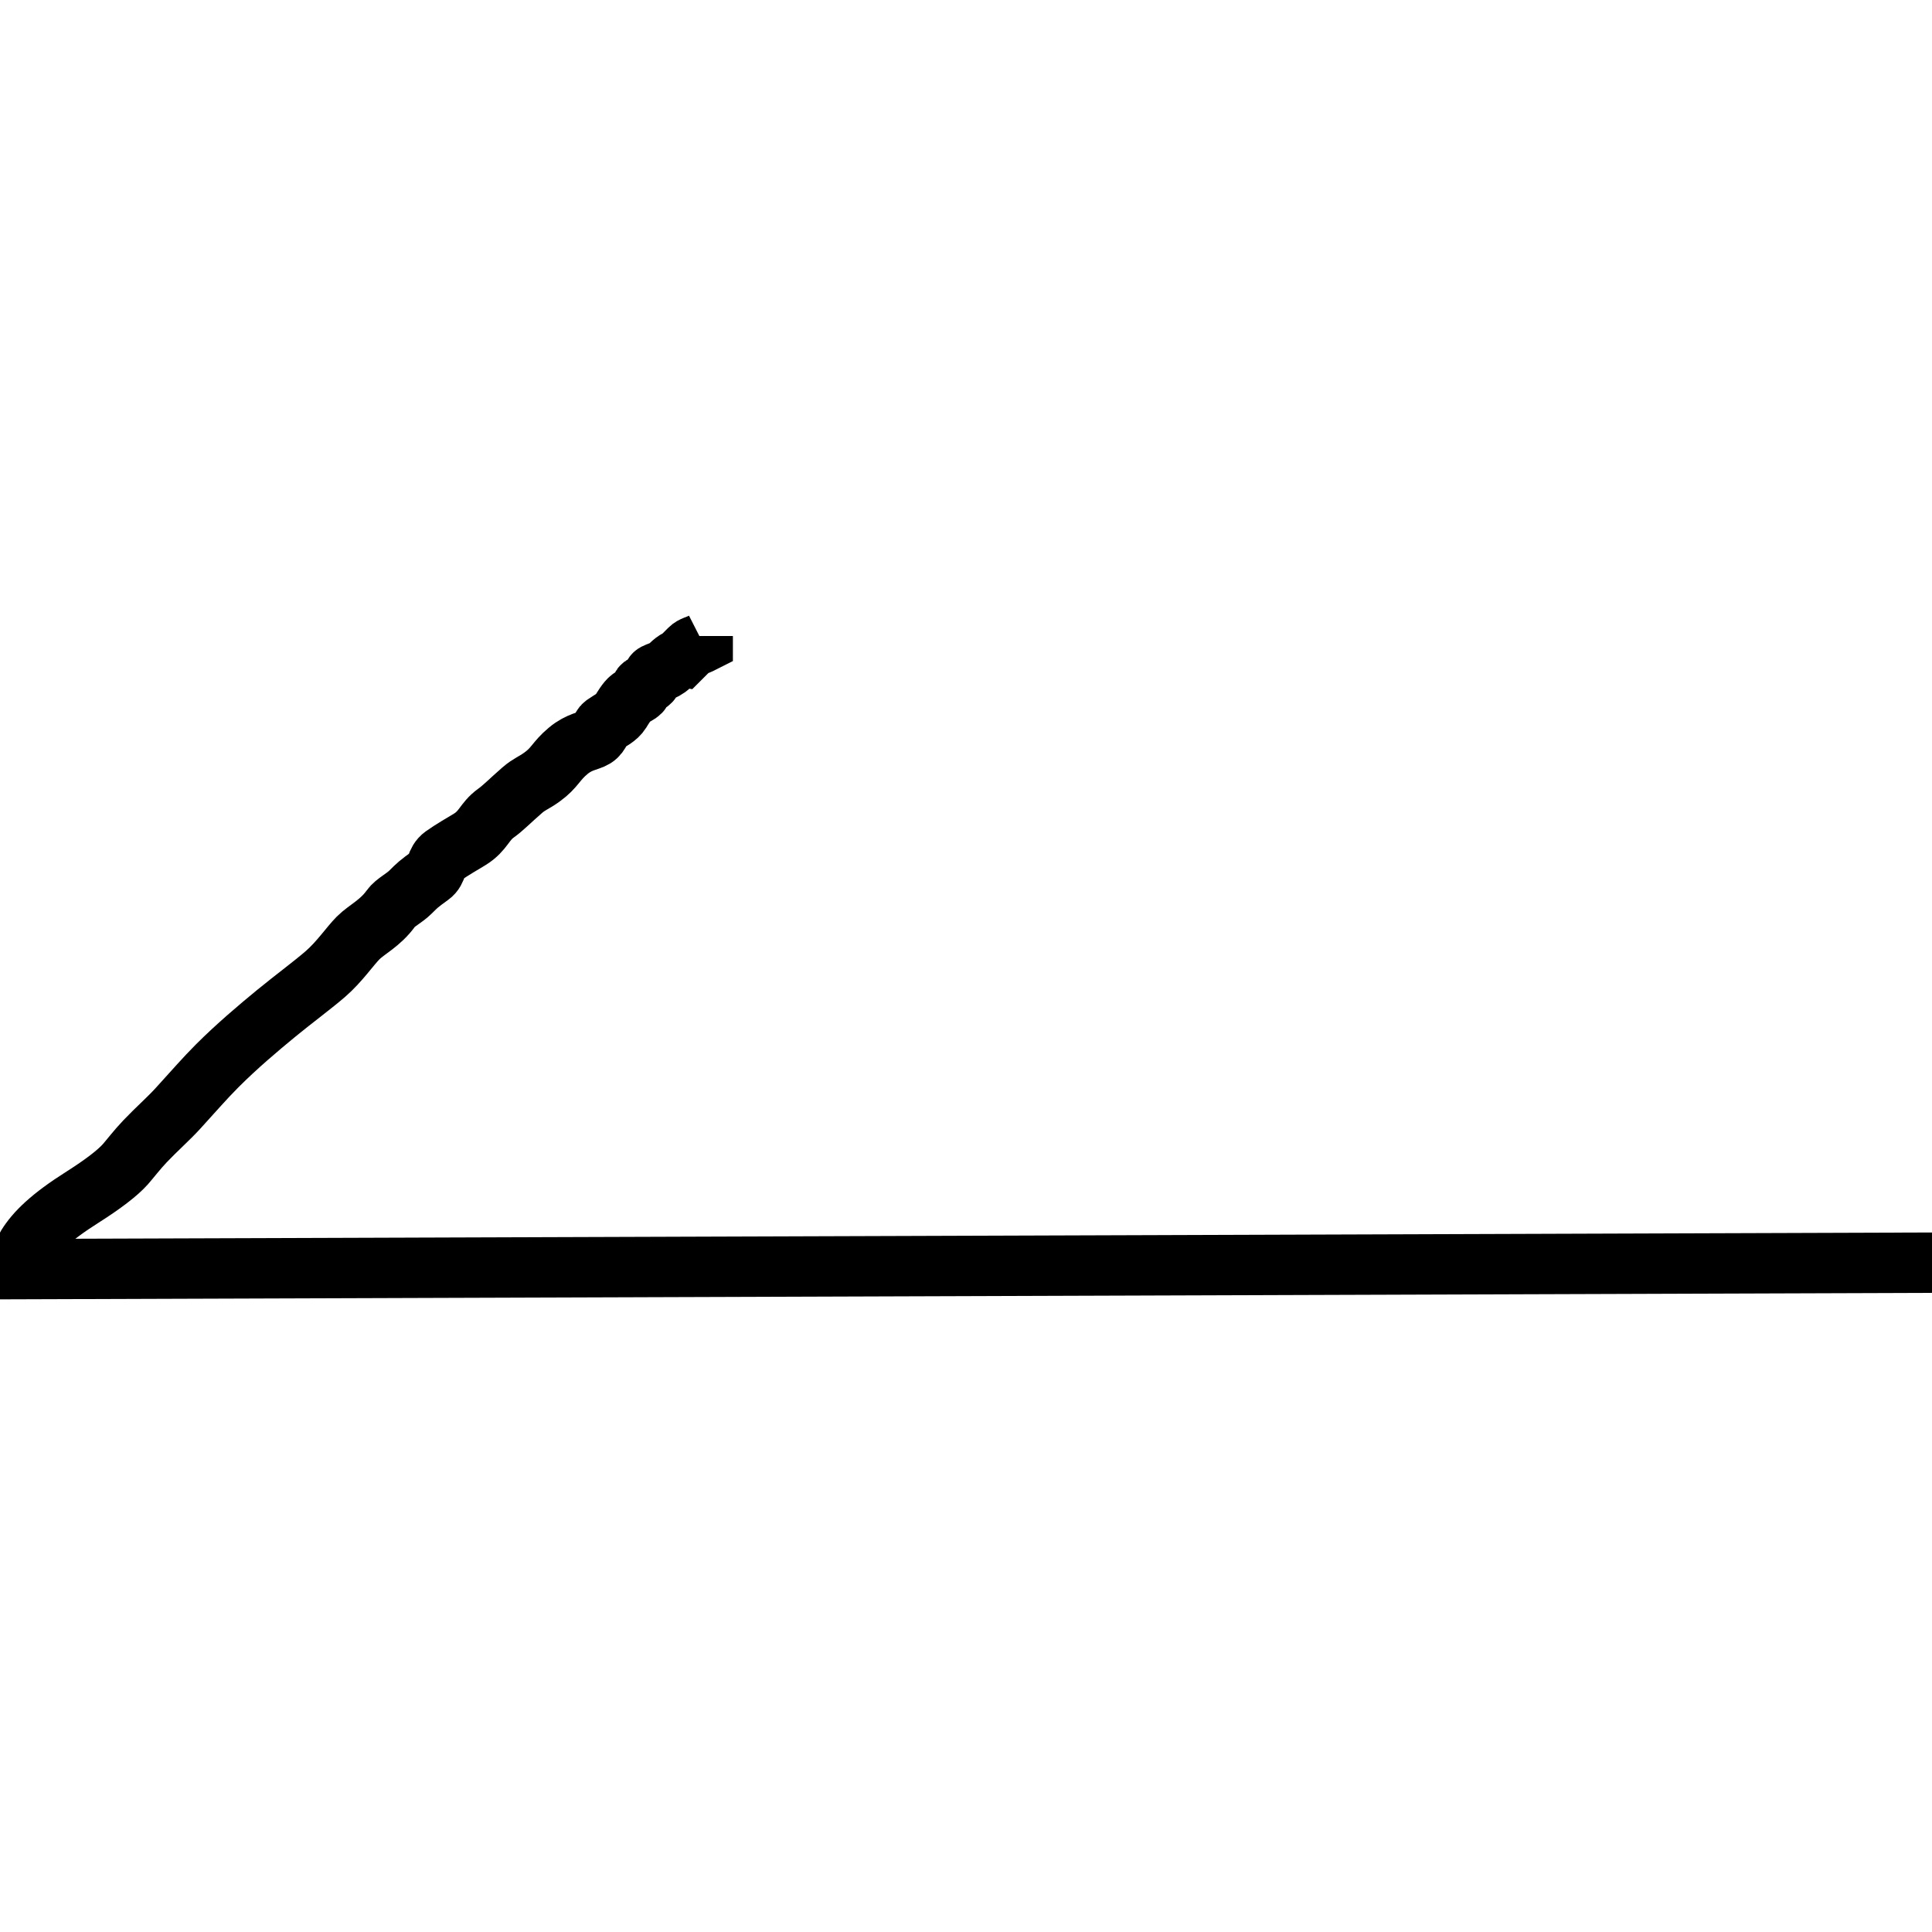
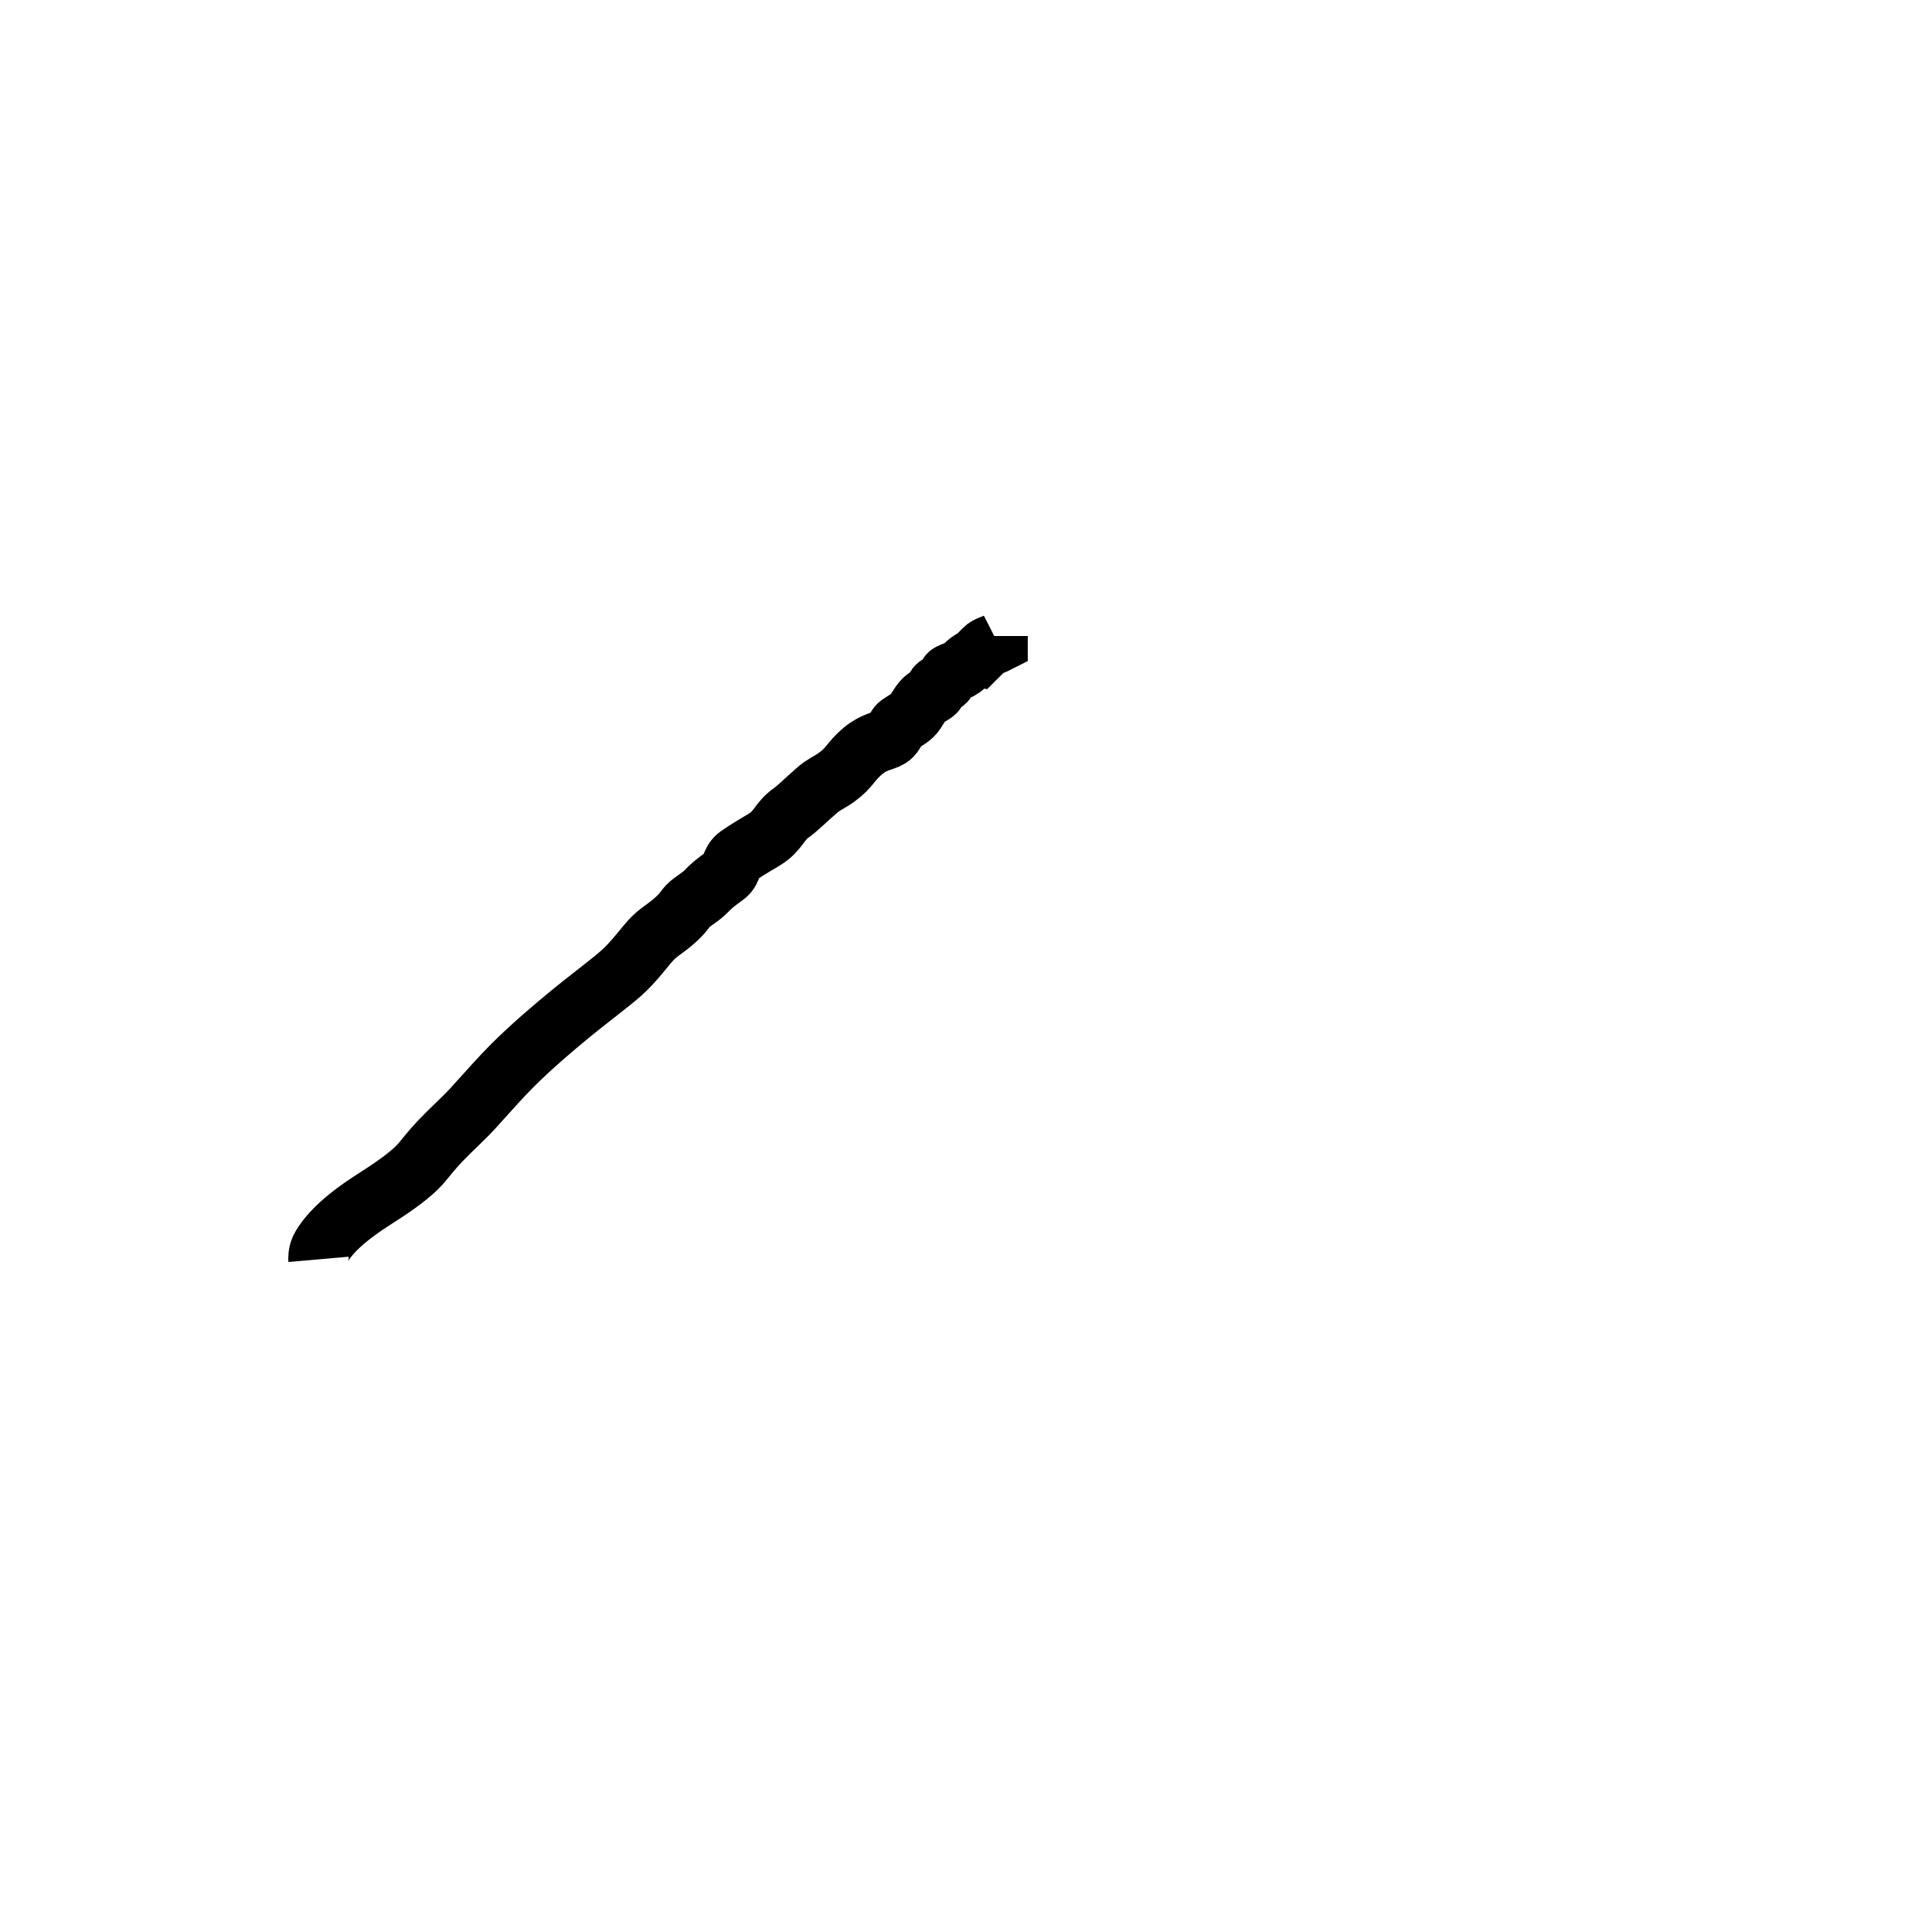
<svg xmlns="http://www.w3.org/2000/svg" width="32" height="32">
  <g>
-     <line id="svg_6" y2="20.913" x2="32.272" y1="21.022" x1="-0.228" stroke="#000" fill="none" />
-     <path d="m0.391,20.859c0,0 -0.01,-0.114 0.054,-0.217c0.143,-0.231 0.388,-0.476 0.924,-0.815c0.331,-0.21 0.577,-0.397 0.707,-0.543c0.08,-0.091 0.191,-0.238 0.326,-0.38c0.187,-0.197 0.388,-0.373 0.543,-0.543c0.286,-0.313 0.435,-0.489 0.652,-0.707c0.326,-0.326 0.681,-0.626 0.978,-0.87c0.303,-0.248 0.61,-0.474 0.815,-0.652c0.232,-0.201 0.405,-0.459 0.543,-0.598c0.139,-0.139 0.364,-0.24 0.543,-0.489c0.071,-0.099 0.217,-0.163 0.326,-0.272c0.109,-0.109 0.129,-0.13 0.326,-0.272c0.125,-0.09 0.078,-0.226 0.217,-0.326c0.132,-0.095 0.331,-0.208 0.435,-0.272c0.231,-0.143 0.238,-0.293 0.435,-0.435c0.125,-0.09 0.23,-0.202 0.435,-0.38c0.116,-0.101 0.187,-0.117 0.326,-0.217c0.22,-0.159 0.226,-0.261 0.435,-0.435c0.187,-0.156 0.342,-0.16 0.435,-0.217c0.103,-0.064 0.101,-0.172 0.163,-0.217c0.099,-0.071 0.208,-0.114 0.272,-0.217c0.029,-0.046 0.101,-0.172 0.163,-0.217c0.099,-0.071 0.125,-0.07 0.163,-0.109c0.038,-0.038 -0.017,-0.079 0.054,-0.109c0.05,-0.021 0.135,-0.045 0.163,-0.163c0.012,-0.053 0.163,-0.054 0.272,-0.163c0.109,-0.109 0.163,-0.109 0.163,-0.109c0.054,-0.054 0.109,-0.109 0.163,-0.163c0.054,-0.054 0.109,-0.054 0.217,-0.109l0,-0.109" id="svg_11" stroke="#000" fill="none" />
+     <path fill="none" stroke="#000" id="svg_11" d="m5.275,20.859c0,0 -0.01,-0.114 0.054,-0.217c0.143,-0.231 0.388,-0.476 0.924,-0.815c0.331,-0.21 0.577,-0.397 0.707,-0.543c0.08,-0.091 0.191,-0.238 0.326,-0.38c0.187,-0.197 0.388,-0.373 0.543,-0.543c0.286,-0.313 0.435,-0.489 0.652,-0.707c0.326,-0.326 0.681,-0.626 0.978,-0.87c0.303,-0.248 0.61,-0.474 0.815,-0.652c0.232,-0.201 0.405,-0.459 0.543,-0.598c0.139,-0.139 0.364,-0.24 0.543,-0.489c0.071,-0.099 0.217,-0.163 0.326,-0.272c0.109,-0.109 0.129,-0.13 0.326,-0.272c0.125,-0.09 0.078,-0.226 0.217,-0.326c0.132,-0.095 0.331,-0.208 0.435,-0.272c0.231,-0.143 0.238,-0.293 0.435,-0.435c0.125,-0.09 0.23,-0.202 0.435,-0.38c0.116,-0.101 0.187,-0.117 0.326,-0.217c0.22,-0.159 0.226,-0.261 0.435,-0.435c0.187,-0.156 0.342,-0.16 0.435,-0.217c0.103,-0.064 0.101,-0.172 0.163,-0.217c0.099,-0.071 0.208,-0.114 0.272,-0.217c0.029,-0.046 0.101,-0.172 0.163,-0.217c0.099,-0.071 0.125,-0.07 0.163,-0.109c0.038,-0.038 -0.017,-0.079 0.054,-0.109c0.05,-0.021 0.135,-0.045 0.163,-0.163c0.012,-0.053 0.163,-0.054 0.272,-0.163c0.109,-0.109 0.163,-0.109 0.163,-0.109c0.054,-0.054 0.109,-0.109 0.163,-0.163c0.054,-0.054 0.109,-0.054 0.217,-0.109l0,-0.109" />
  </g>
</svg>
